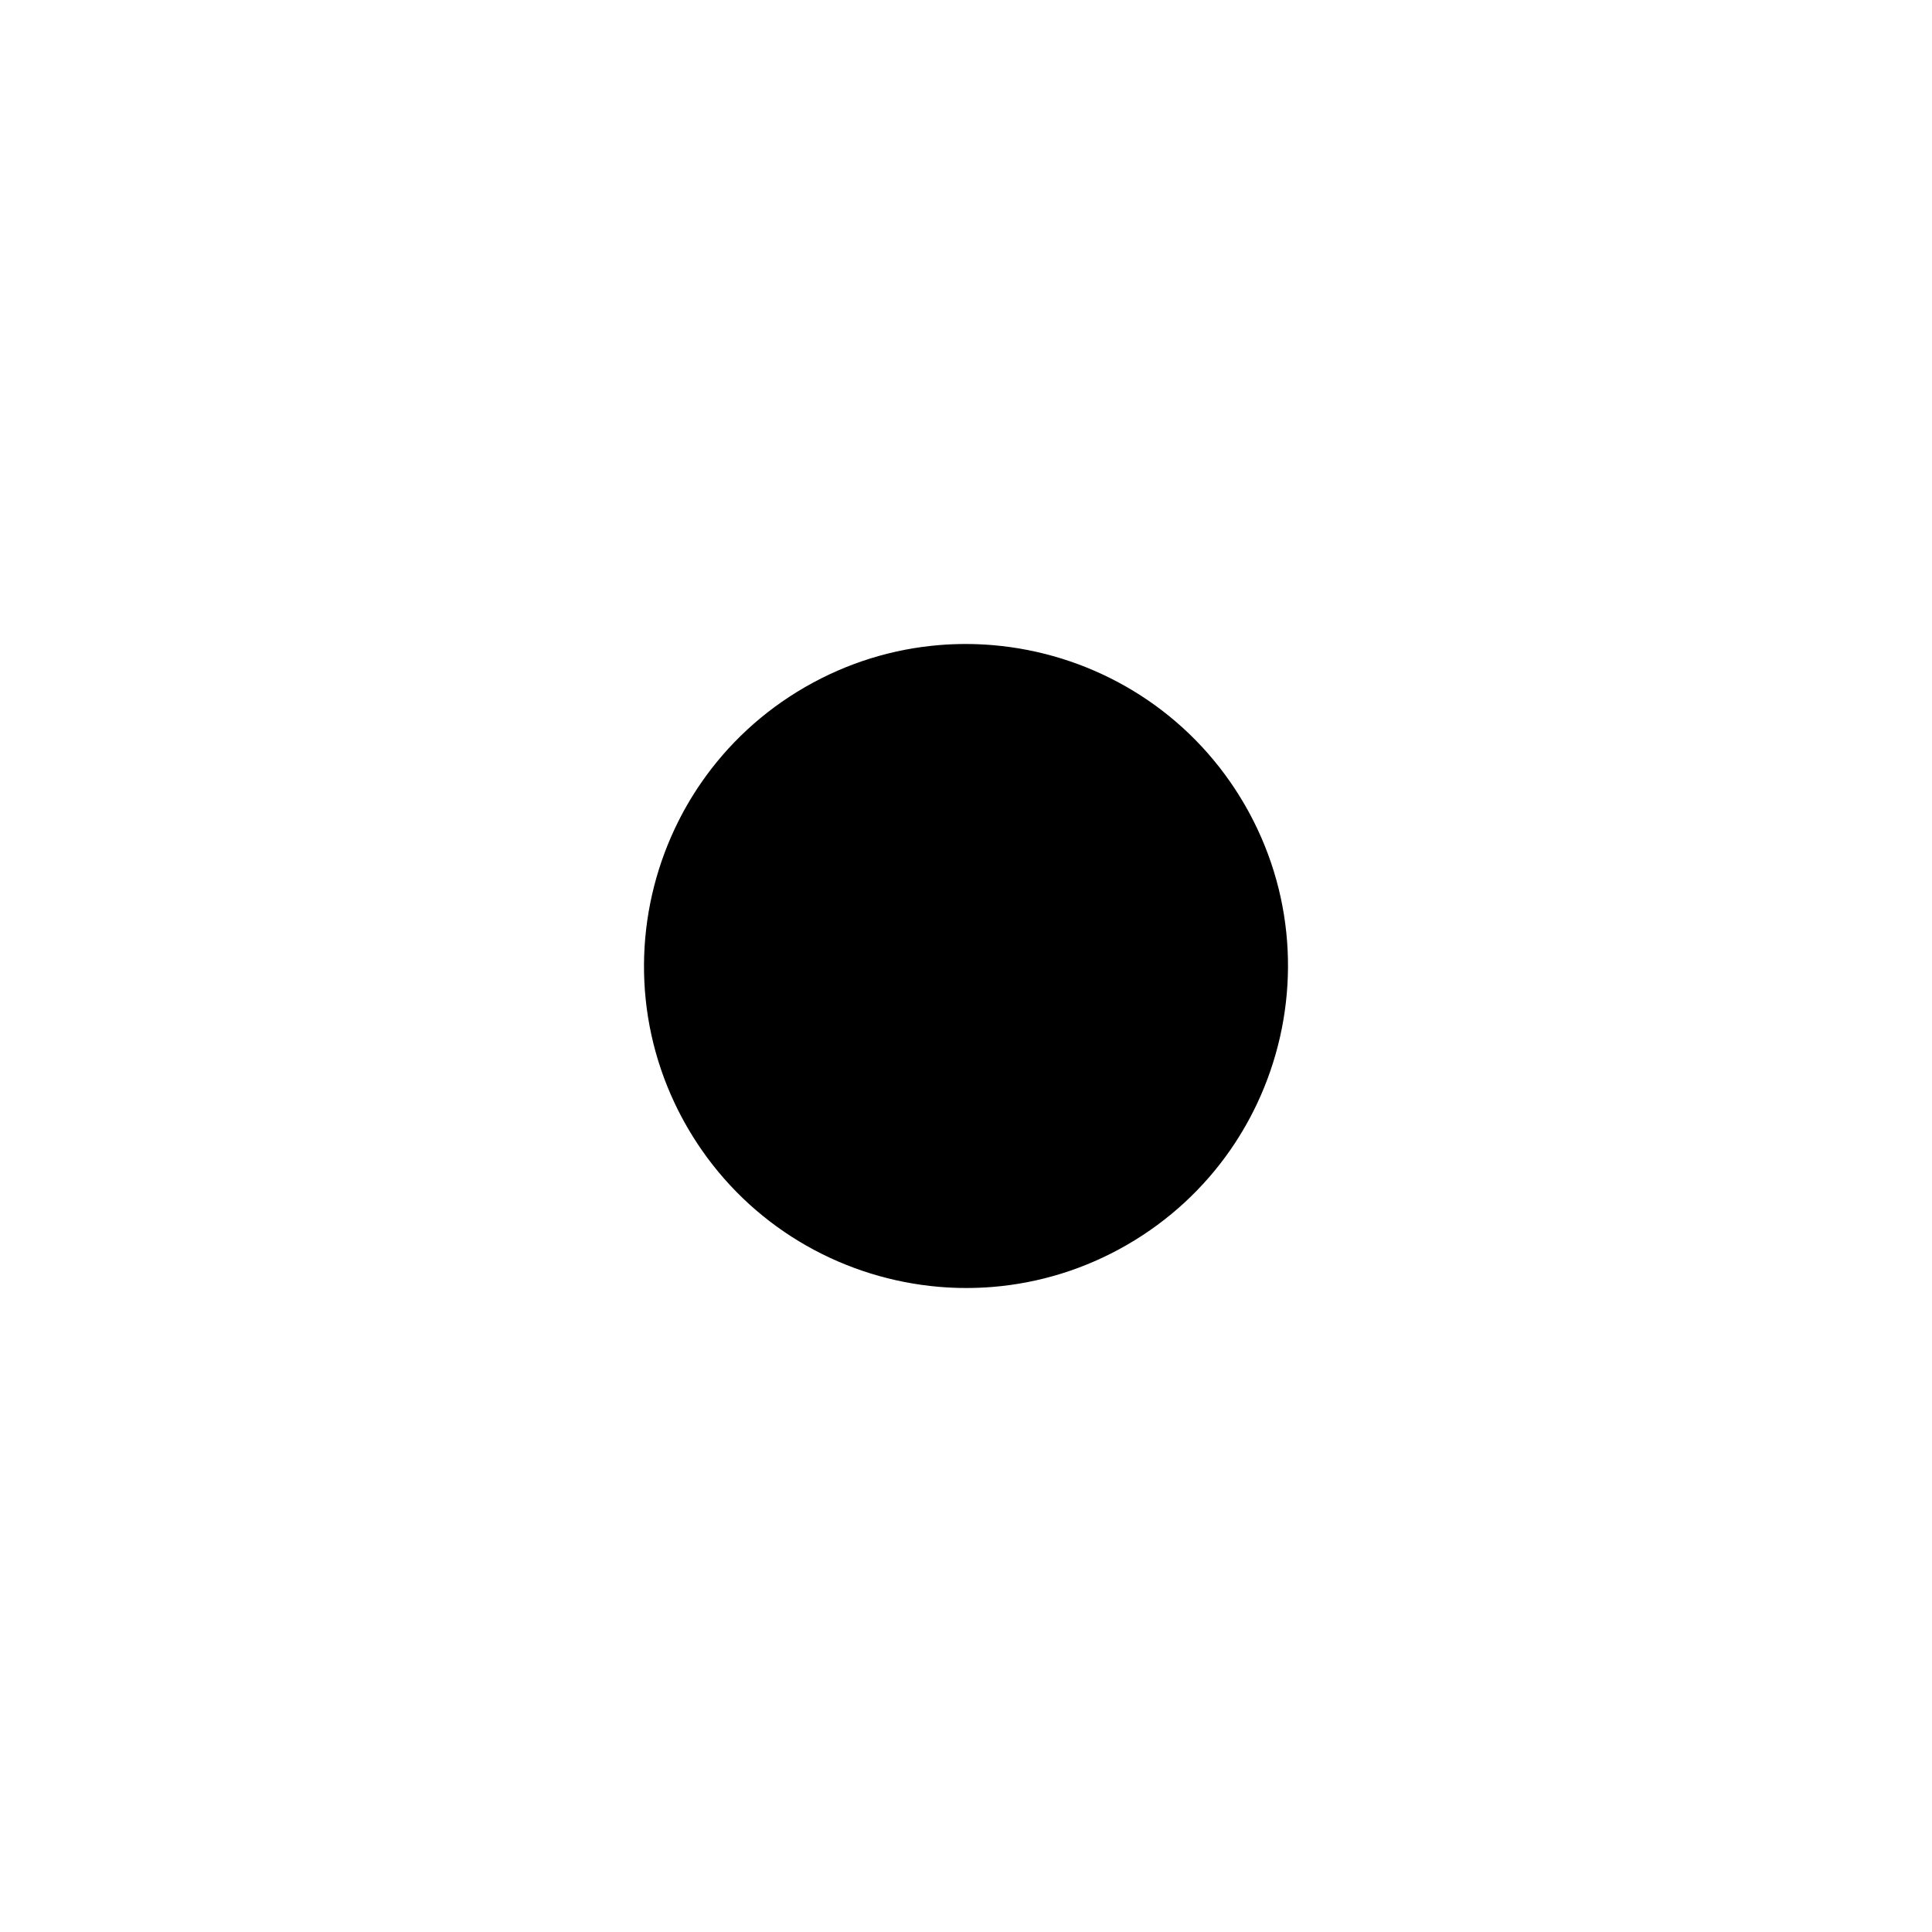
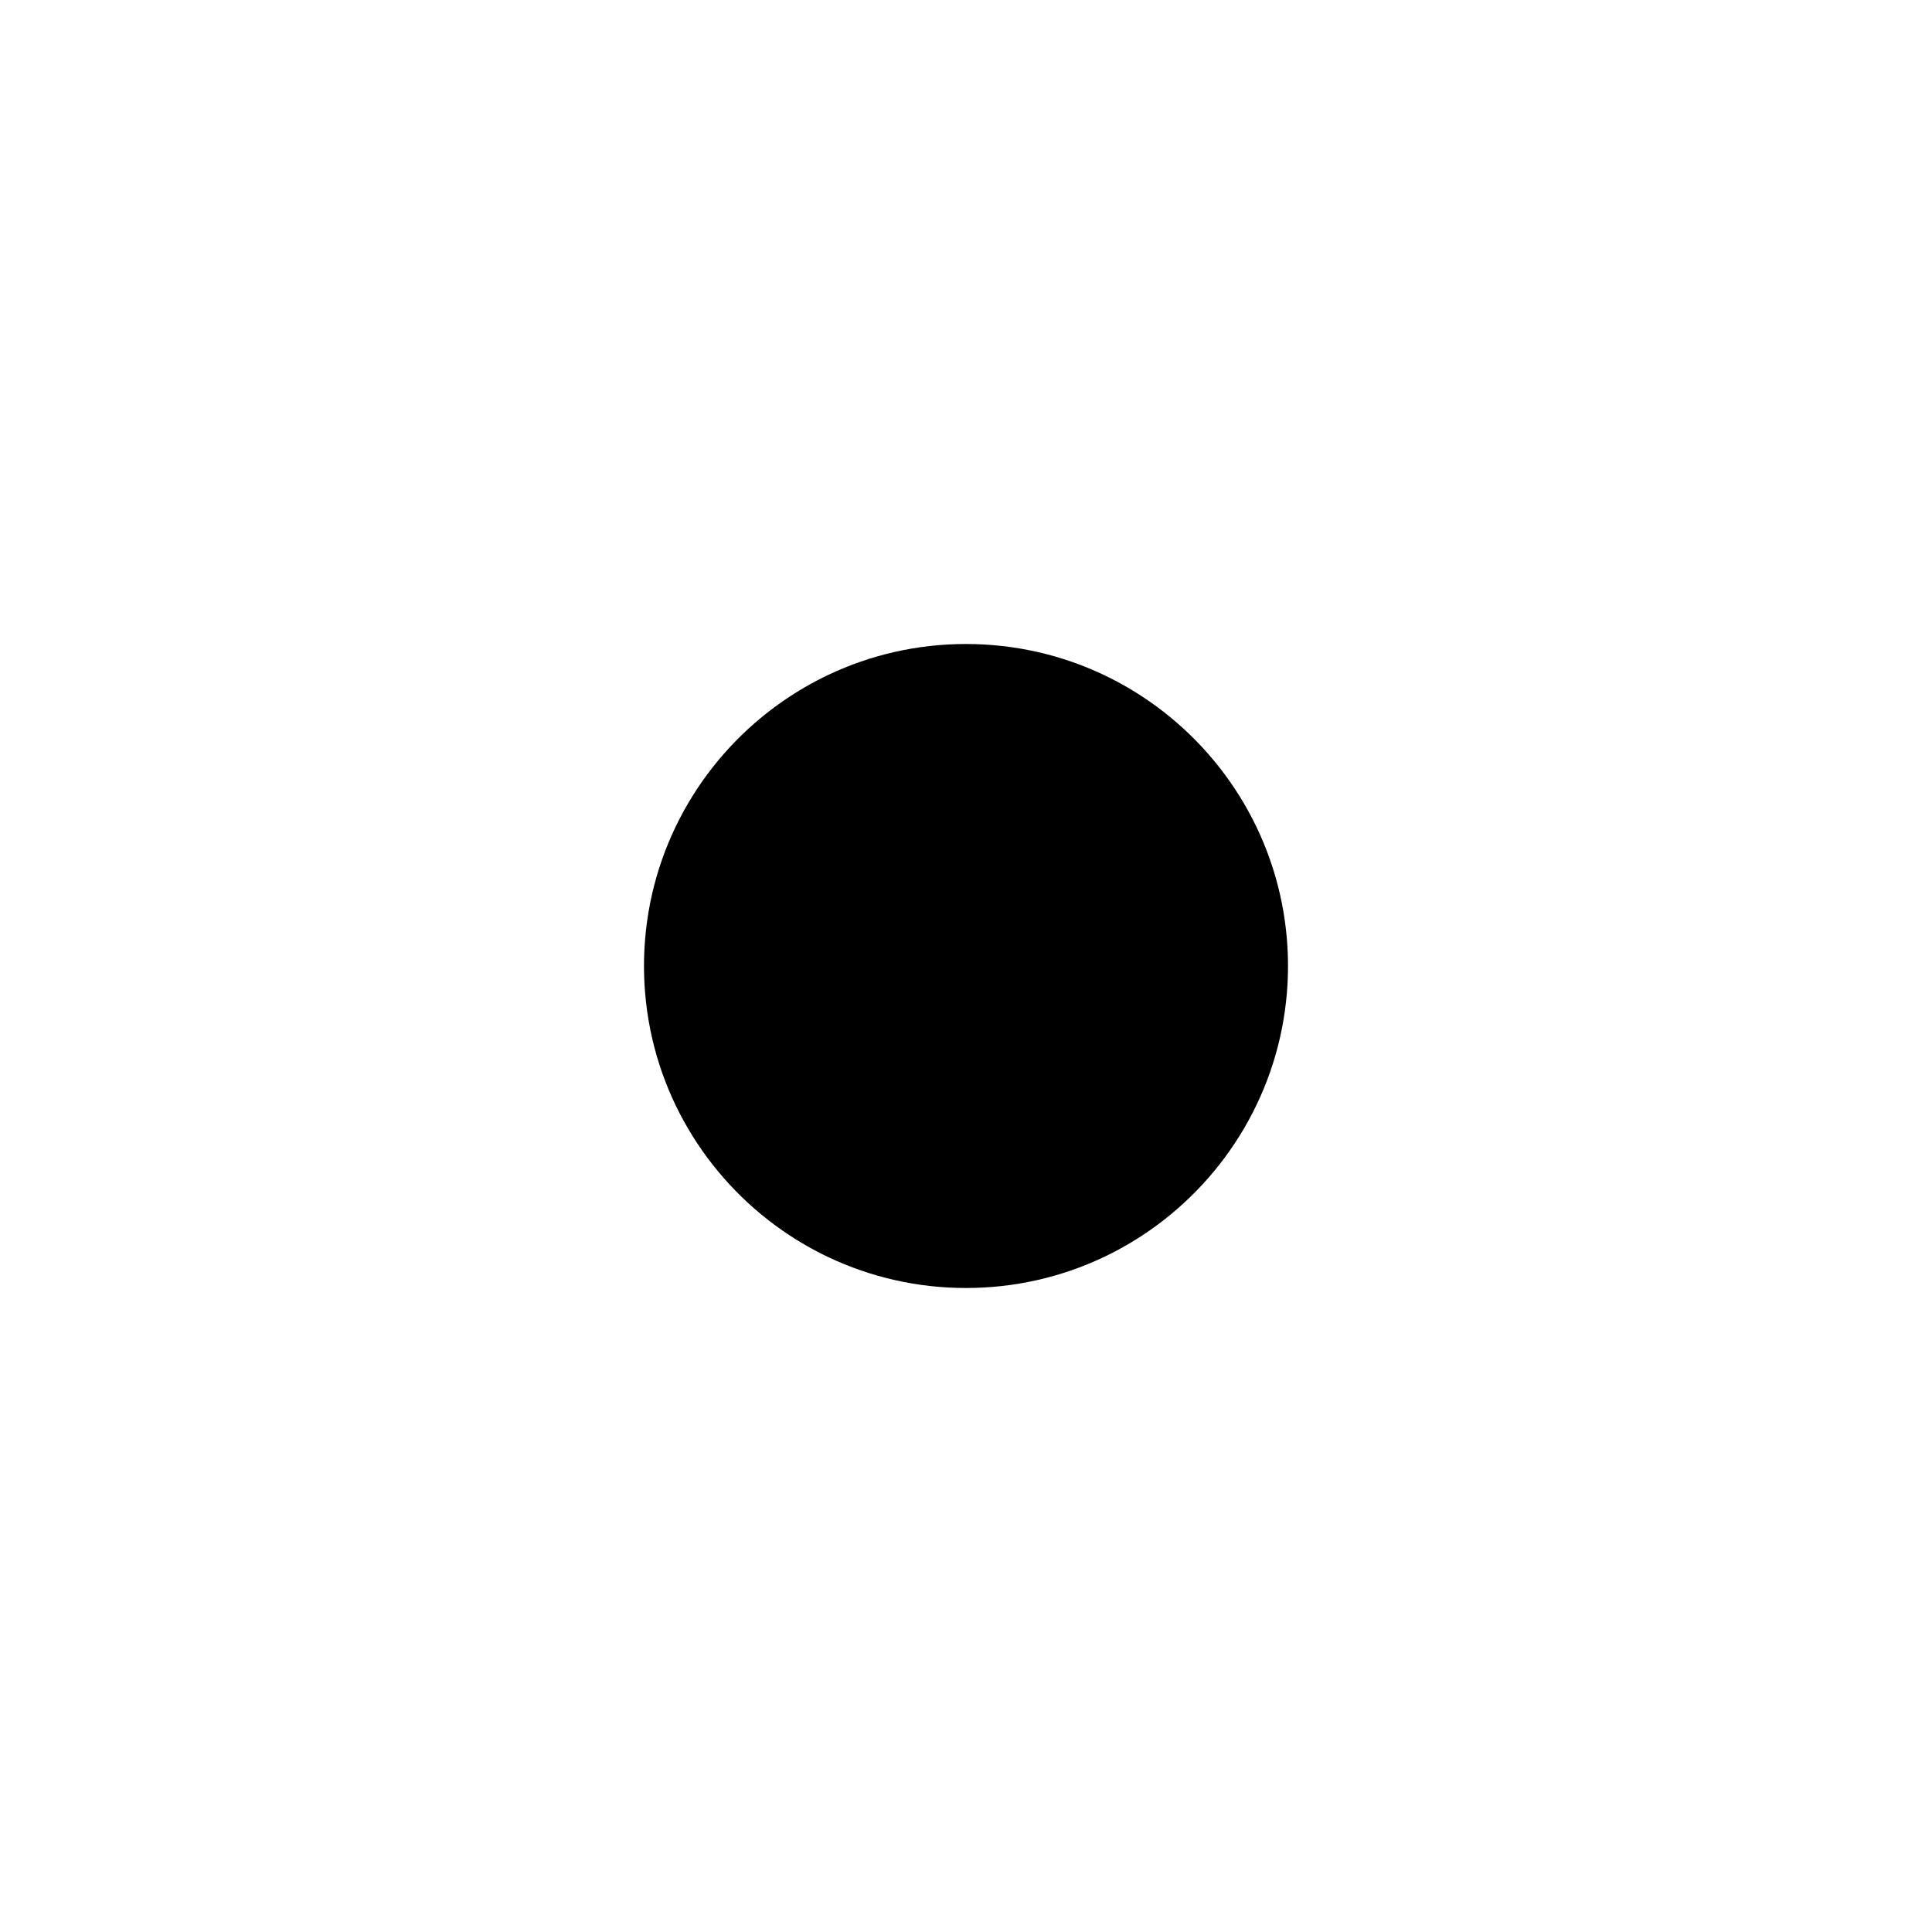
<svg width="100%" height="100%" viewBox="0 0 300 300" version="1.1" style="fill-rule:evenodd;clip-rule:evenodd;stroke-linejoin:round;stroke-miterlimit:2;">
-   <g transform="matrix(0.288675,-0.166667,0.166667,0.288675,81.6987,131.699)">
+   <g id="NP0" transform="matrix(0.333333,0,0,0.333333,100,100)">
    <path d="M0.514,162.5C0.174,158.378 0,154.209 0,150C0,145.791 0.174,141.622 0.514,137.5C4.302,91.683 28.718,51.679 64.442,26.809C71.263,22.061 78.497,17.864 86.078,14.283C105.473,5.123 127.143,0 150,0C172.857,0 194.527,5.123 213.922,14.283C221.503,17.864 228.737,22.061 235.558,26.809C271.282,51.679 295.698,91.683 299.486,137.5C299.826,141.622 300,145.791 300,150C300,154.209 299.826,158.378 299.486,162.5C295.698,208.317 271.282,248.321 235.558,273.191C228.737,277.939 221.503,282.136 213.922,285.717C194.527,294.877 172.857,300 150,300C127.143,300 105.473,294.877 86.078,285.717C78.497,282.136 71.263,277.939 64.442,273.191C28.718,248.321 4.302,208.317 0.514,162.5Z" />
  </g>
</svg>
